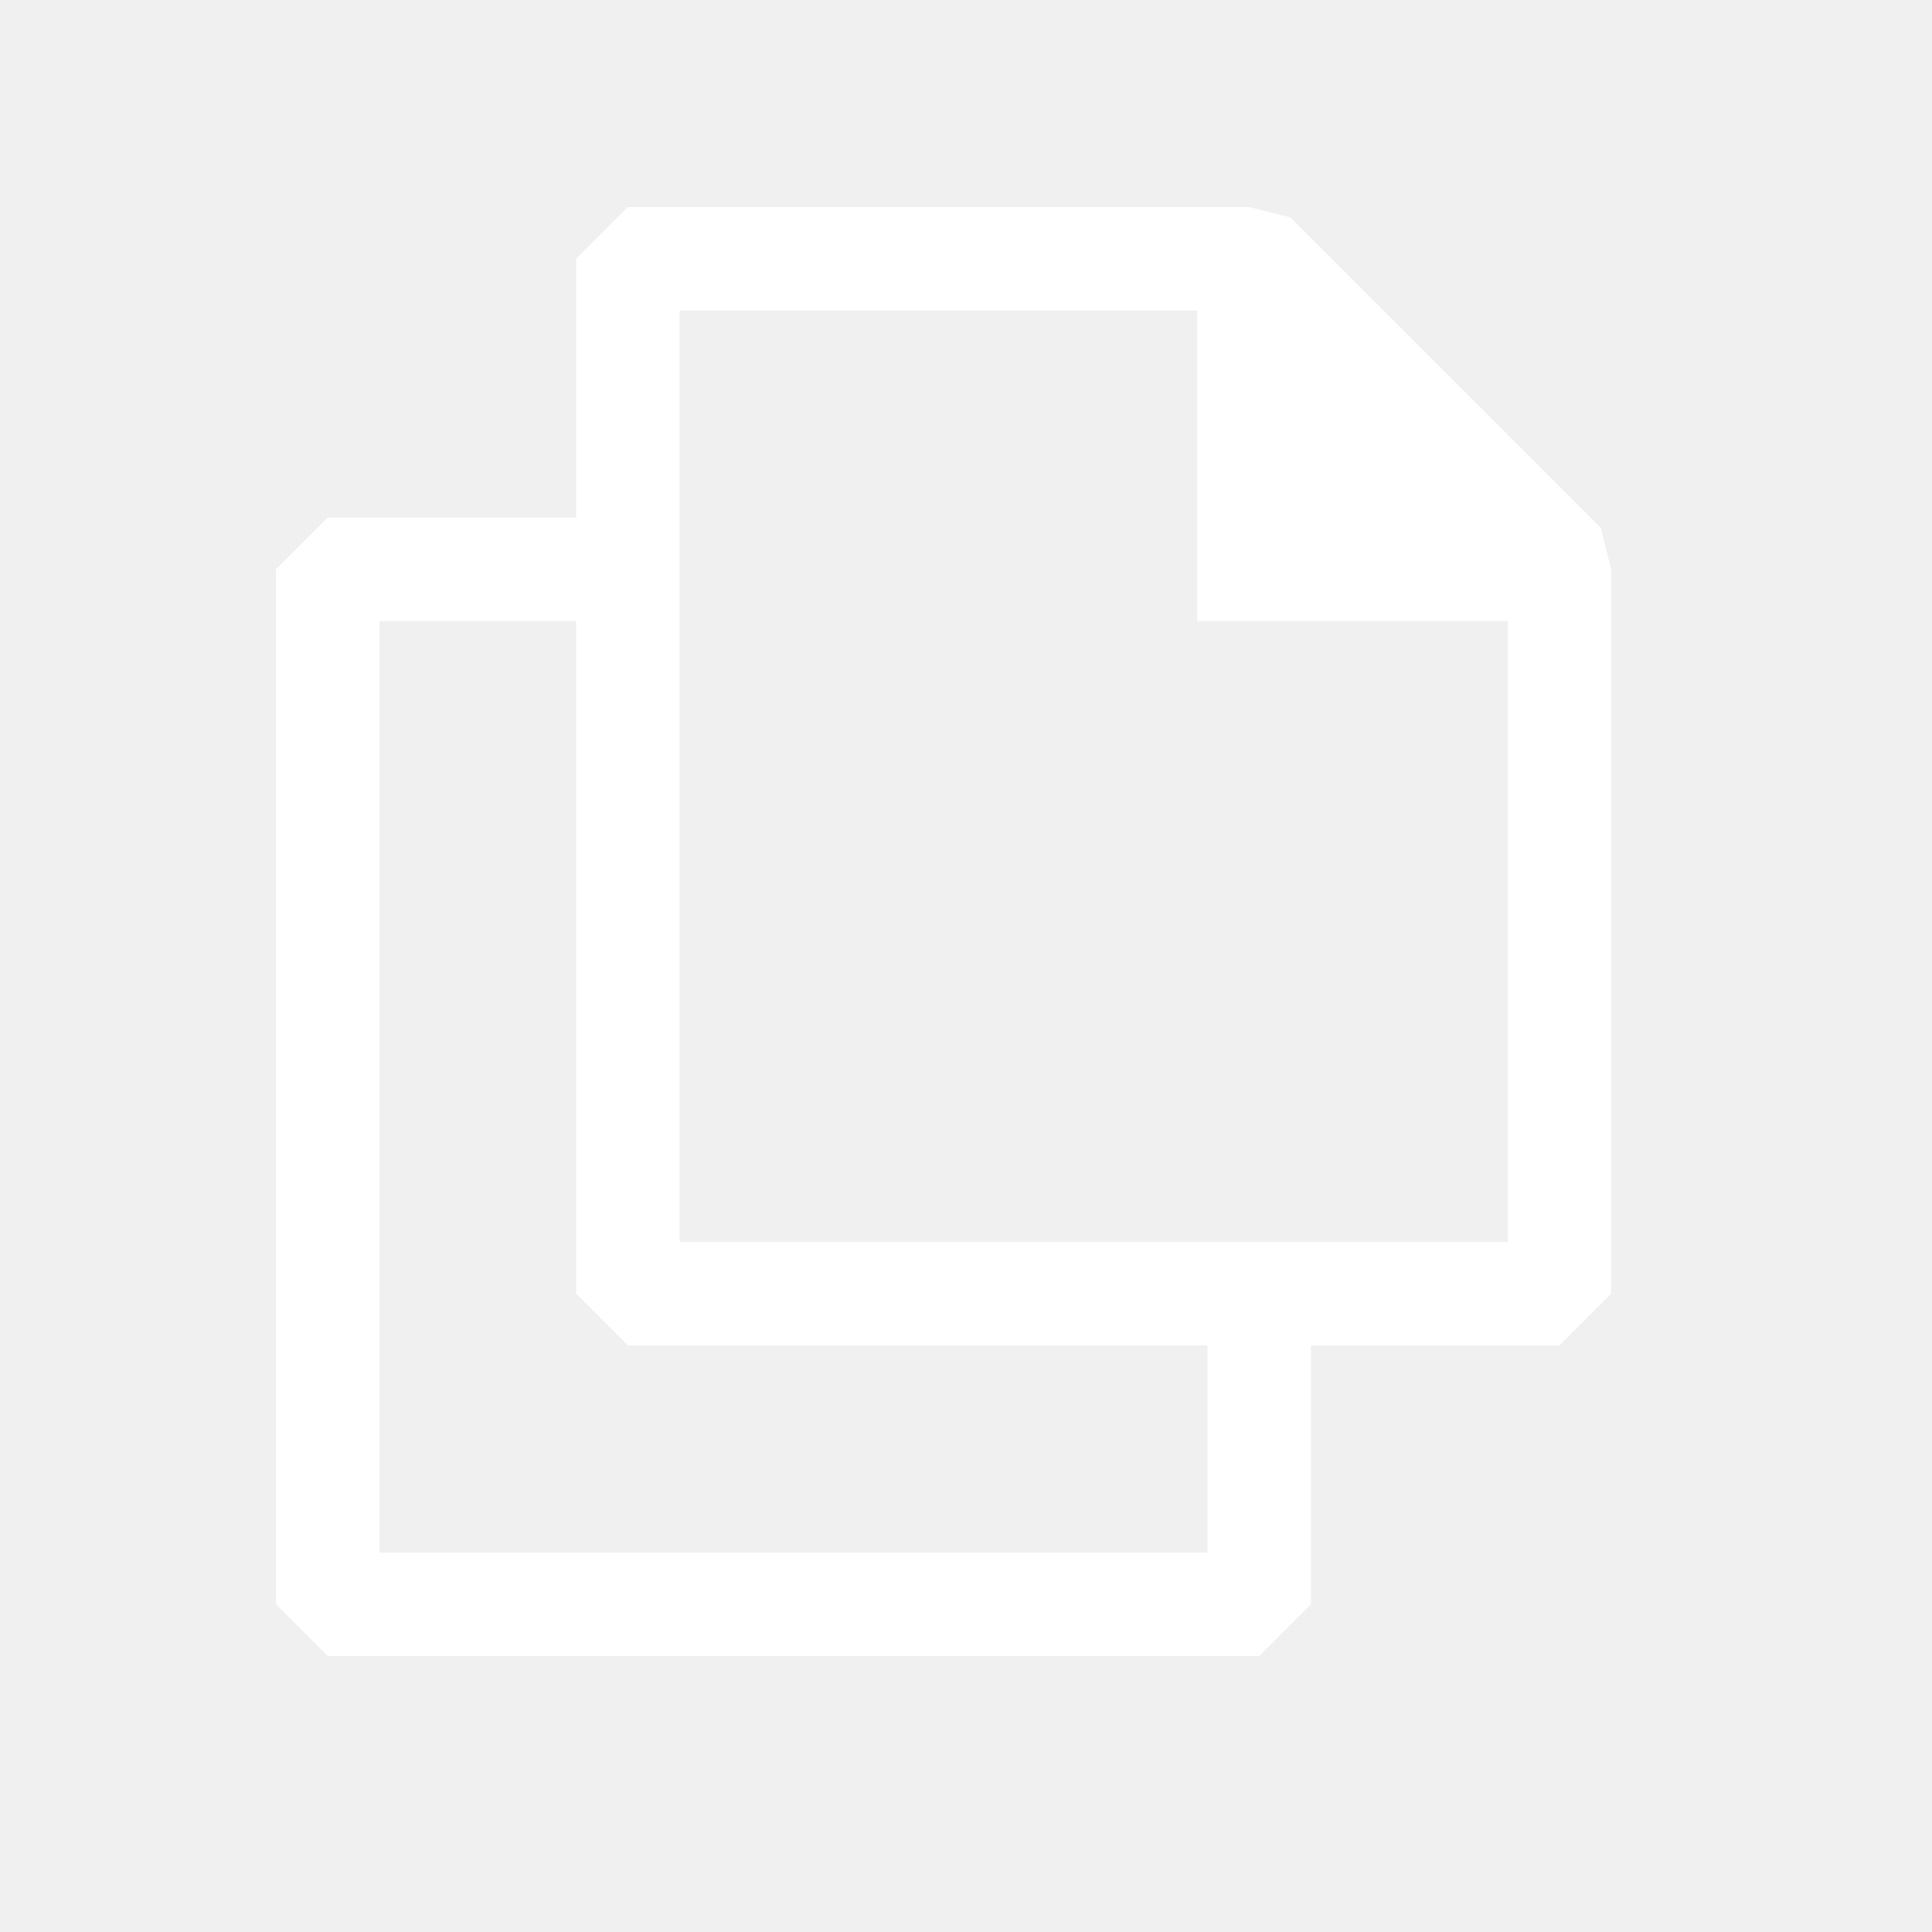
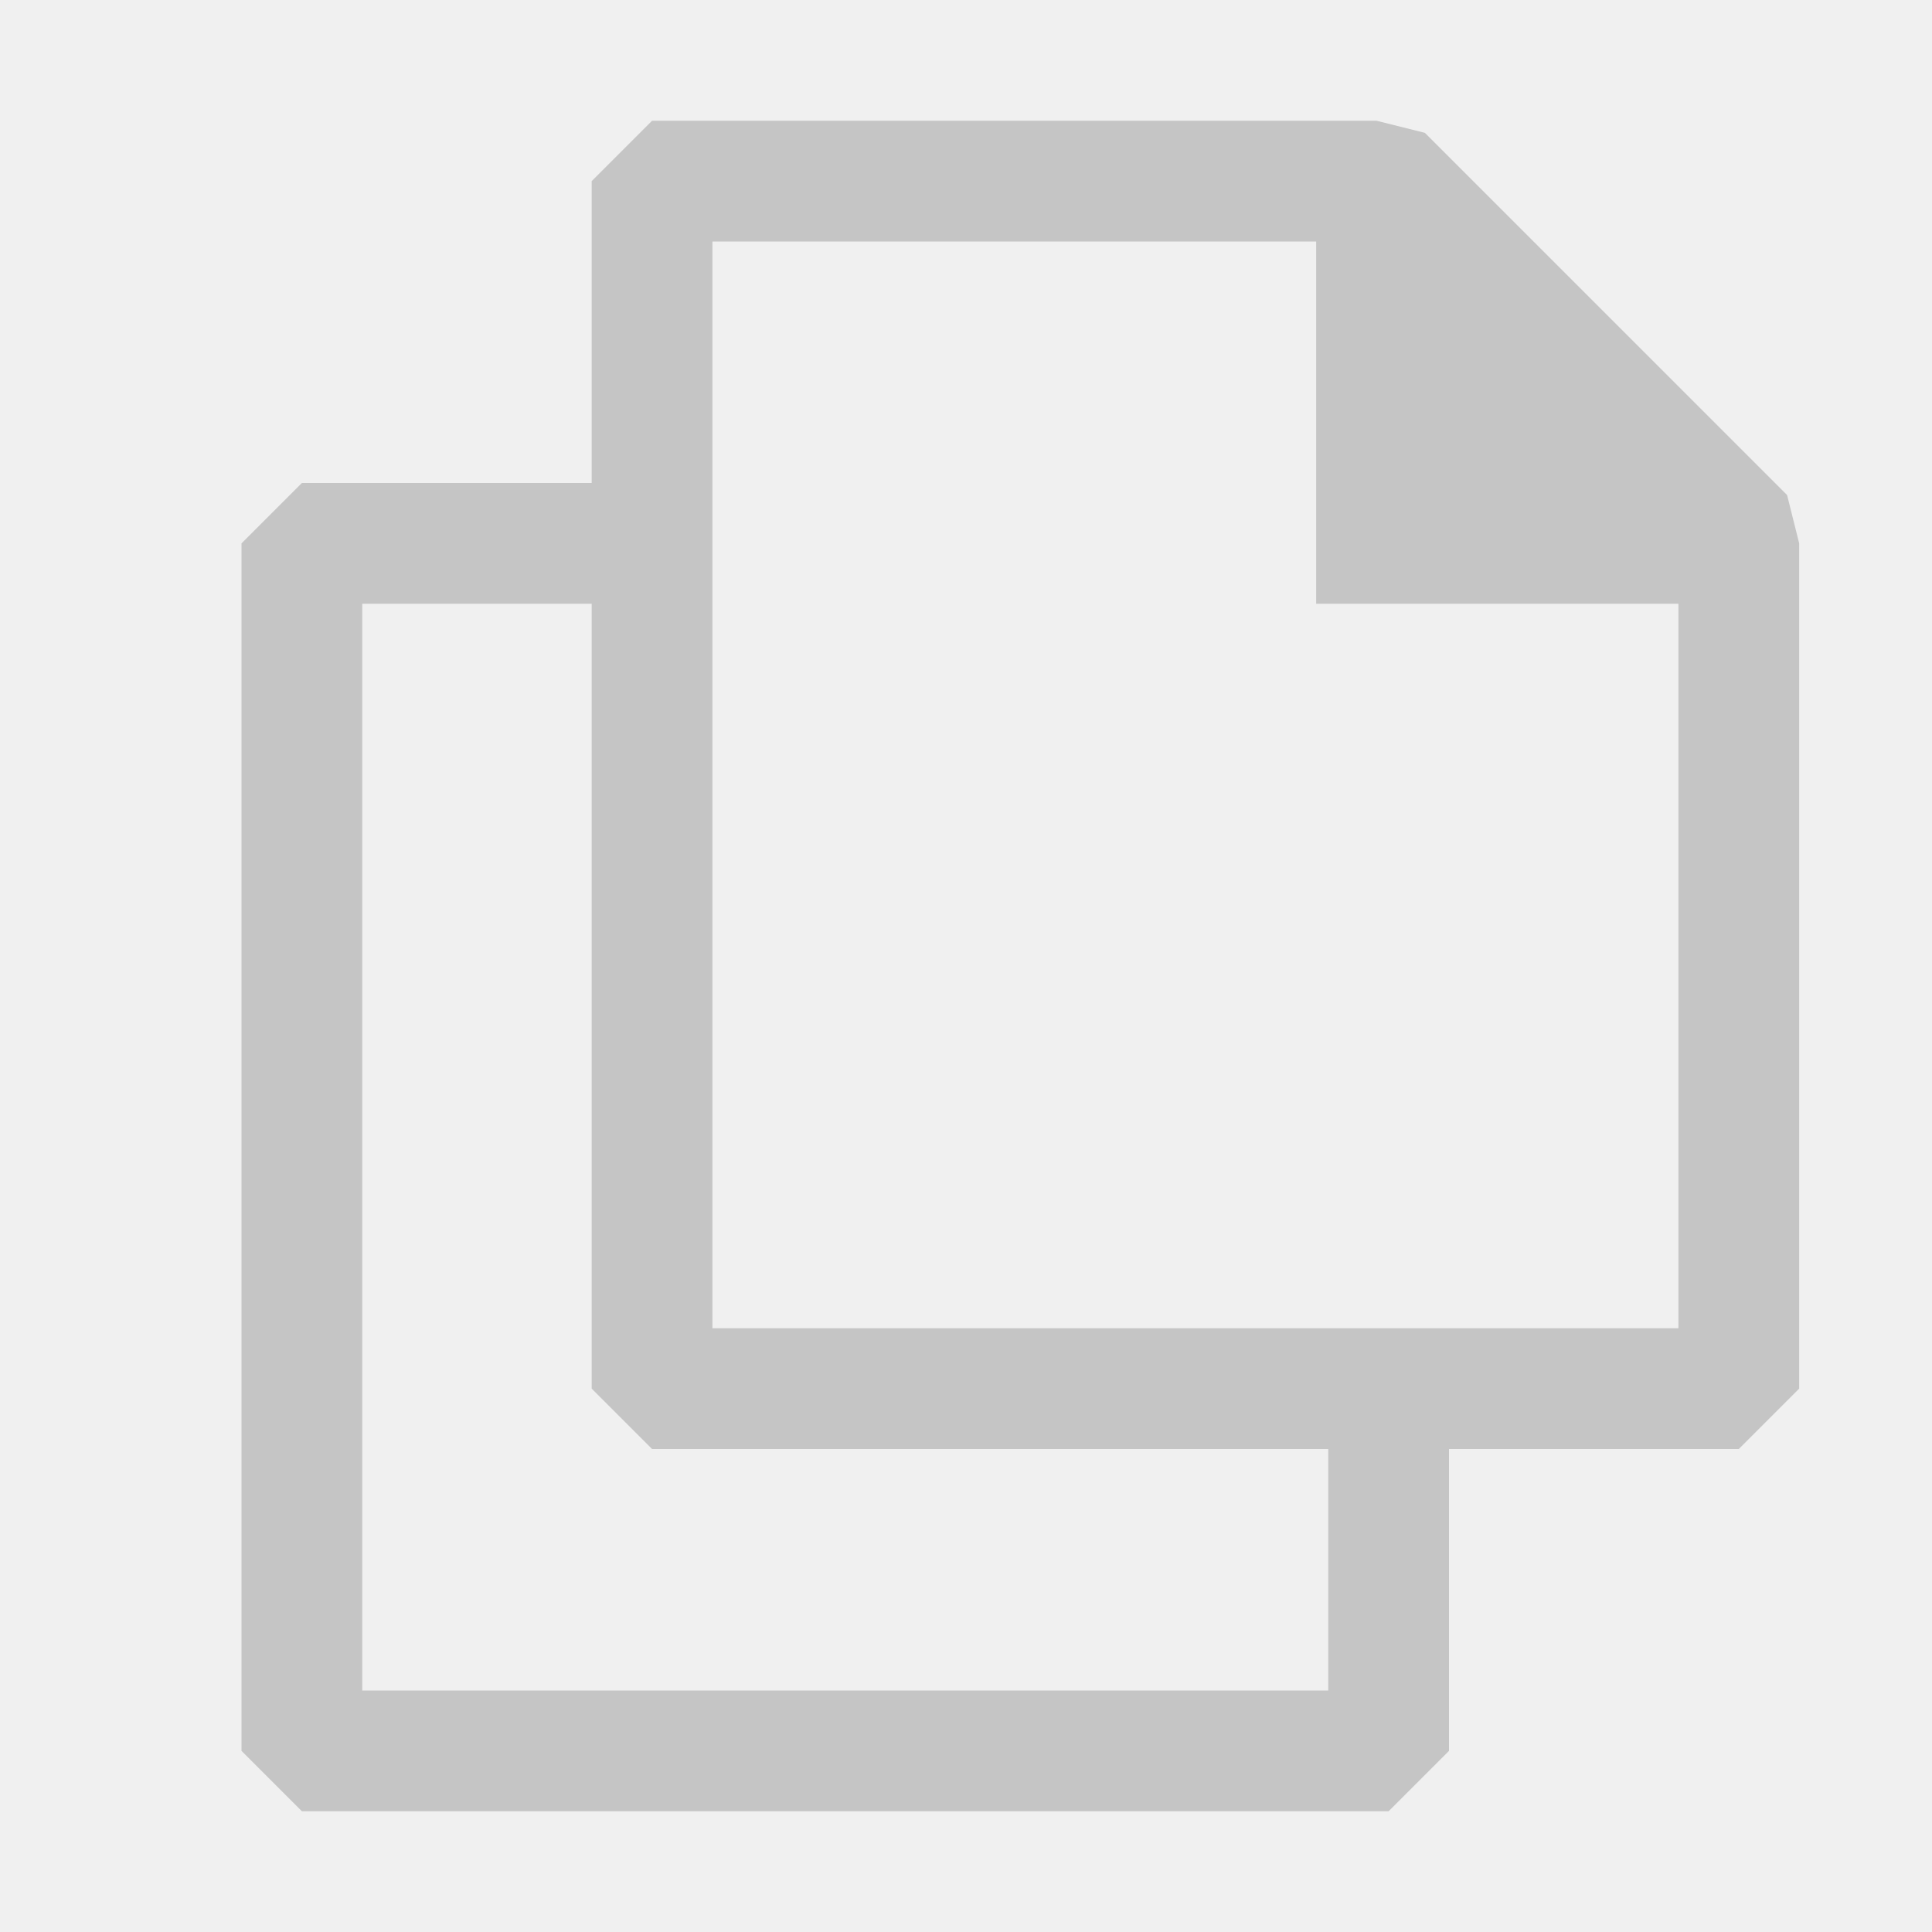
<svg xmlns="http://www.w3.org/2000/svg" width="28" height="28" viewBox="0 0 28 28" fill="none">
-   <path d="M23.2 7.65L18.7 3.15L18.1 3H9.1L8.35 3.75V7.5H4.75L4 8.25V23.25L4.75 24H18.25L19 23.25V19.5H22.6L23.35 18.75V8.25L23.2 7.65ZM17.5 22.5H5.5V9H8.35V18.75L9.1 19.5H17.5V22.5ZM18.25 18H9.85V8.25V4.5H17.35V9H21.85V18H18.25Z" fill="white" />
+   <path d="M25.9 7.175L20.65 1.925L19.95 1.75H9.45L8.575 2.625V7H4.375L3.5 7.875V25.375L4.375 26.25H20.125L21 25.375V21H25.2L26.075 20.125V7.875L25.9 7.175ZM19.25 24.5H5.25V8.75H8.575V20.125L9.45 21H19.25V24.5ZM20.125 19.25H10.325V7.875V3.5H19.075V8.75H24.325V19.25H20.125Z" fill="#C5C5C5" />
</svg>
